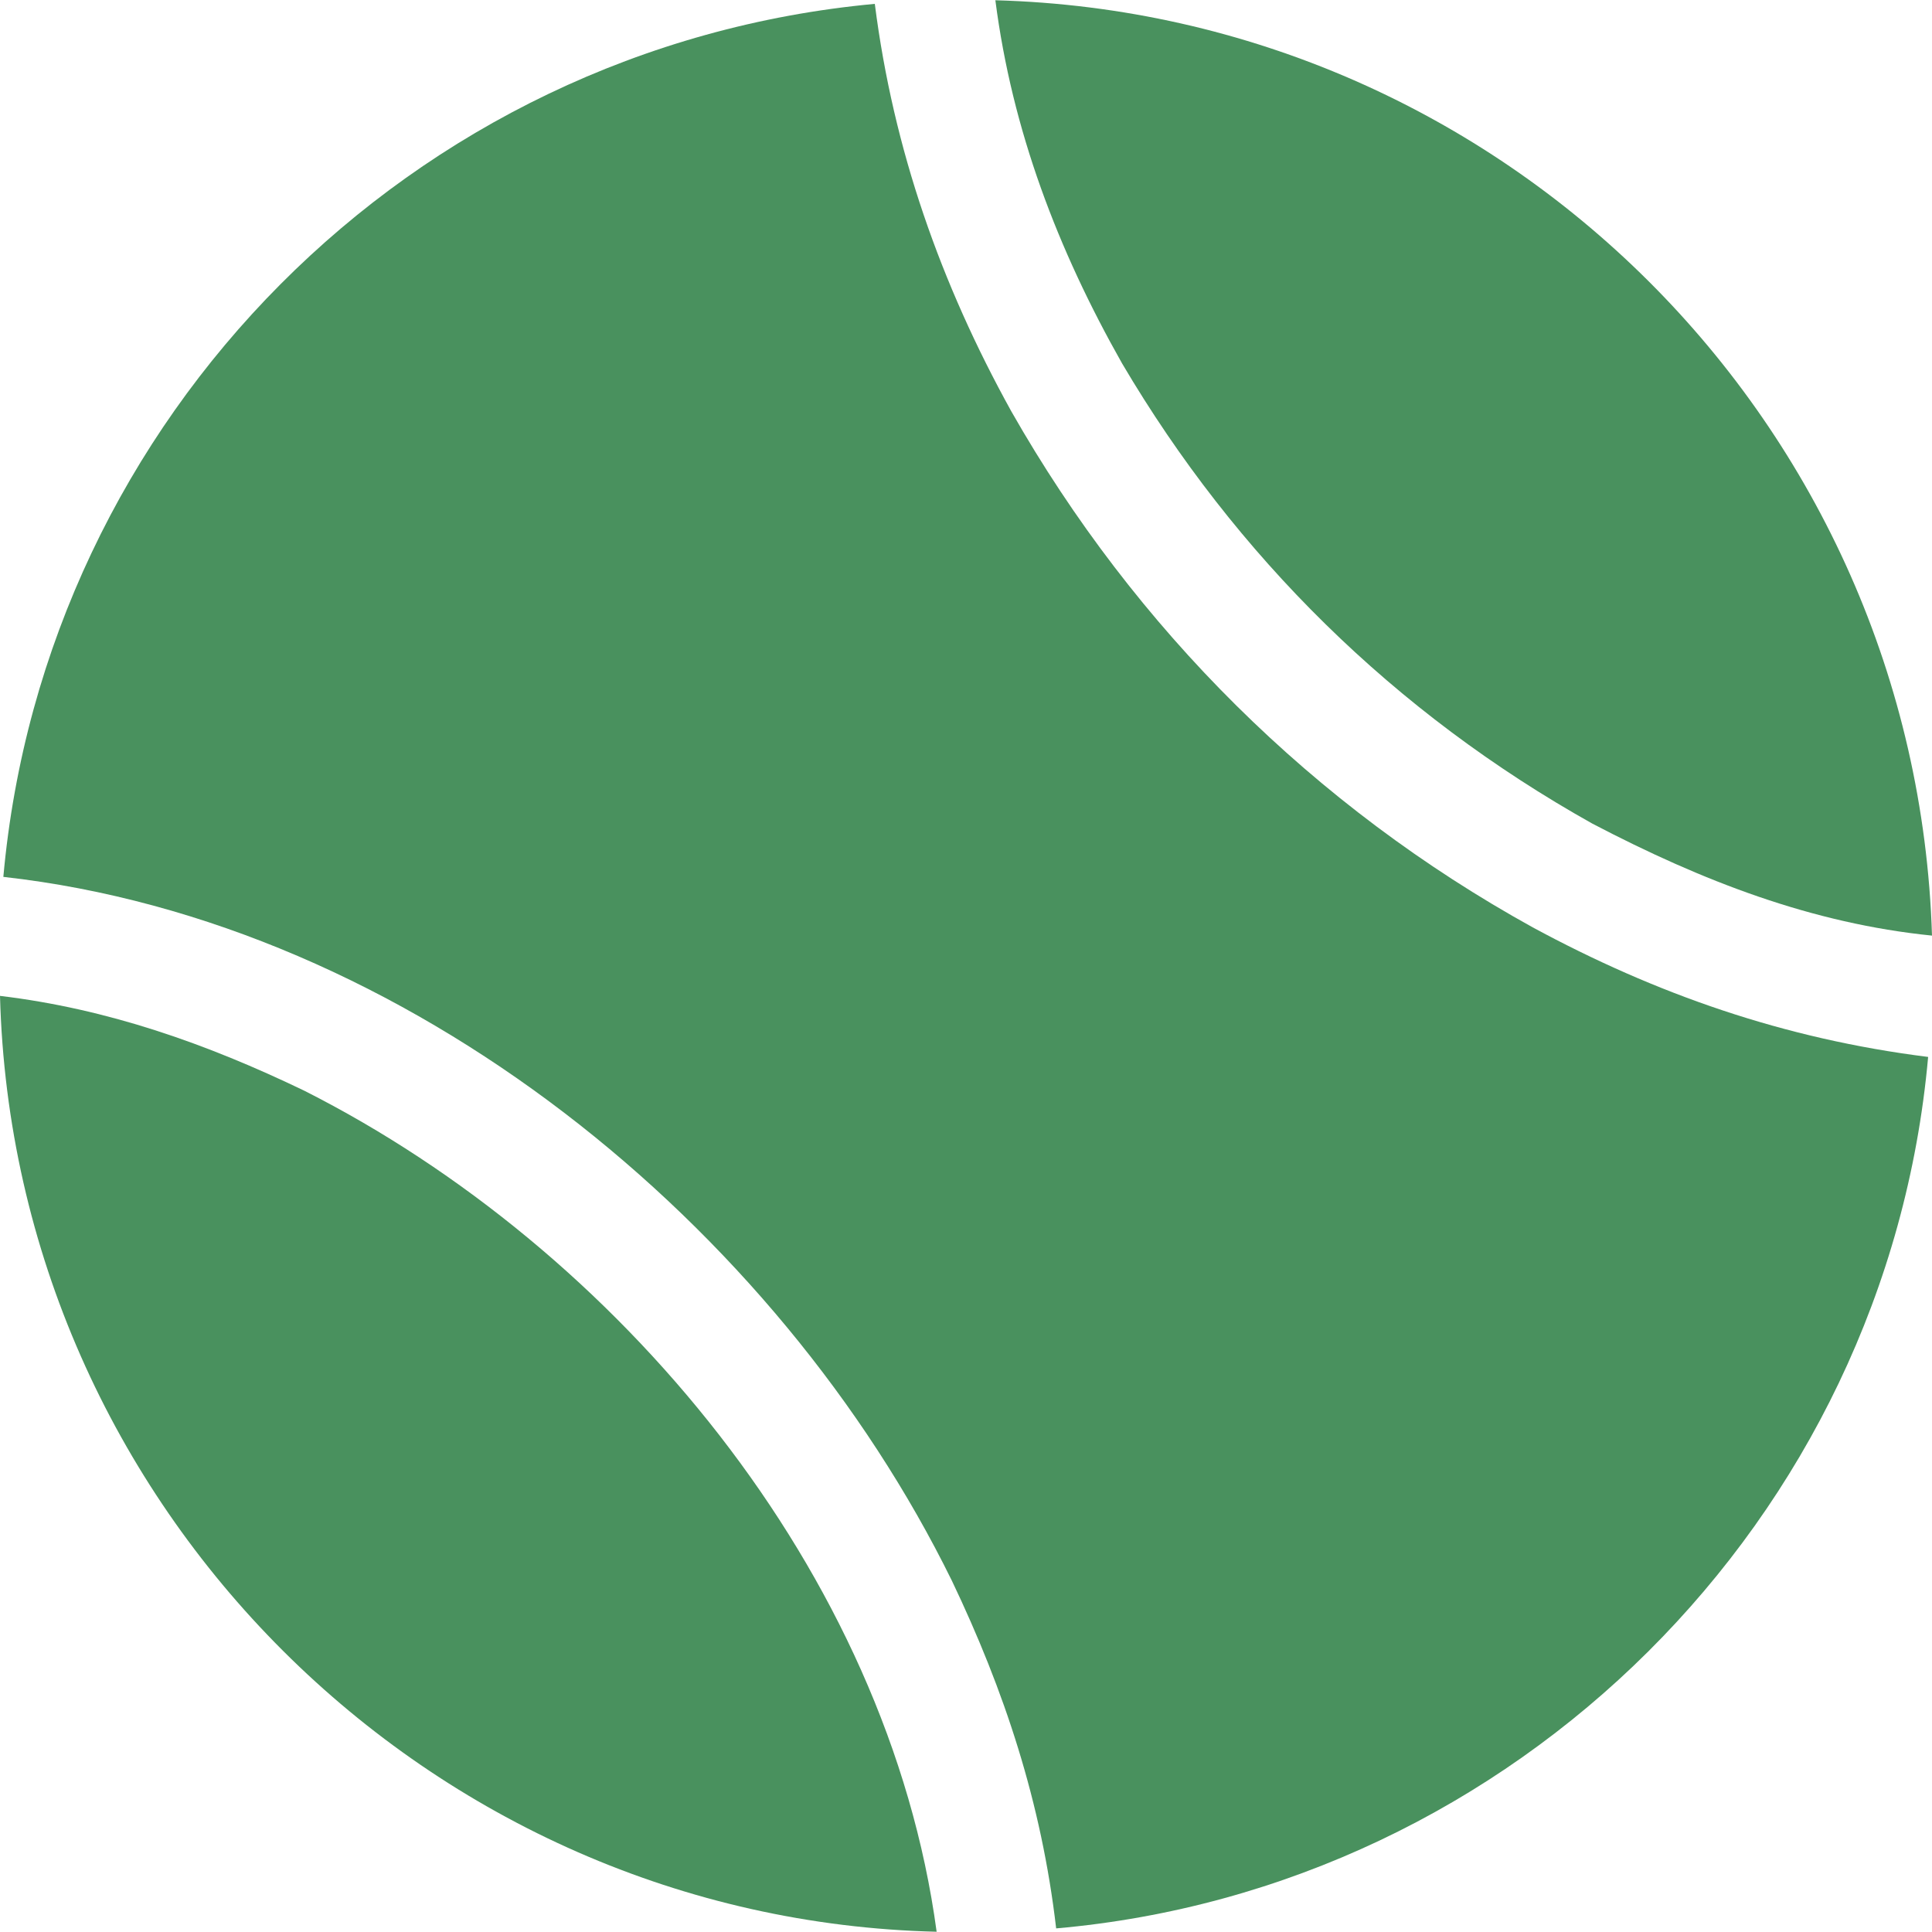
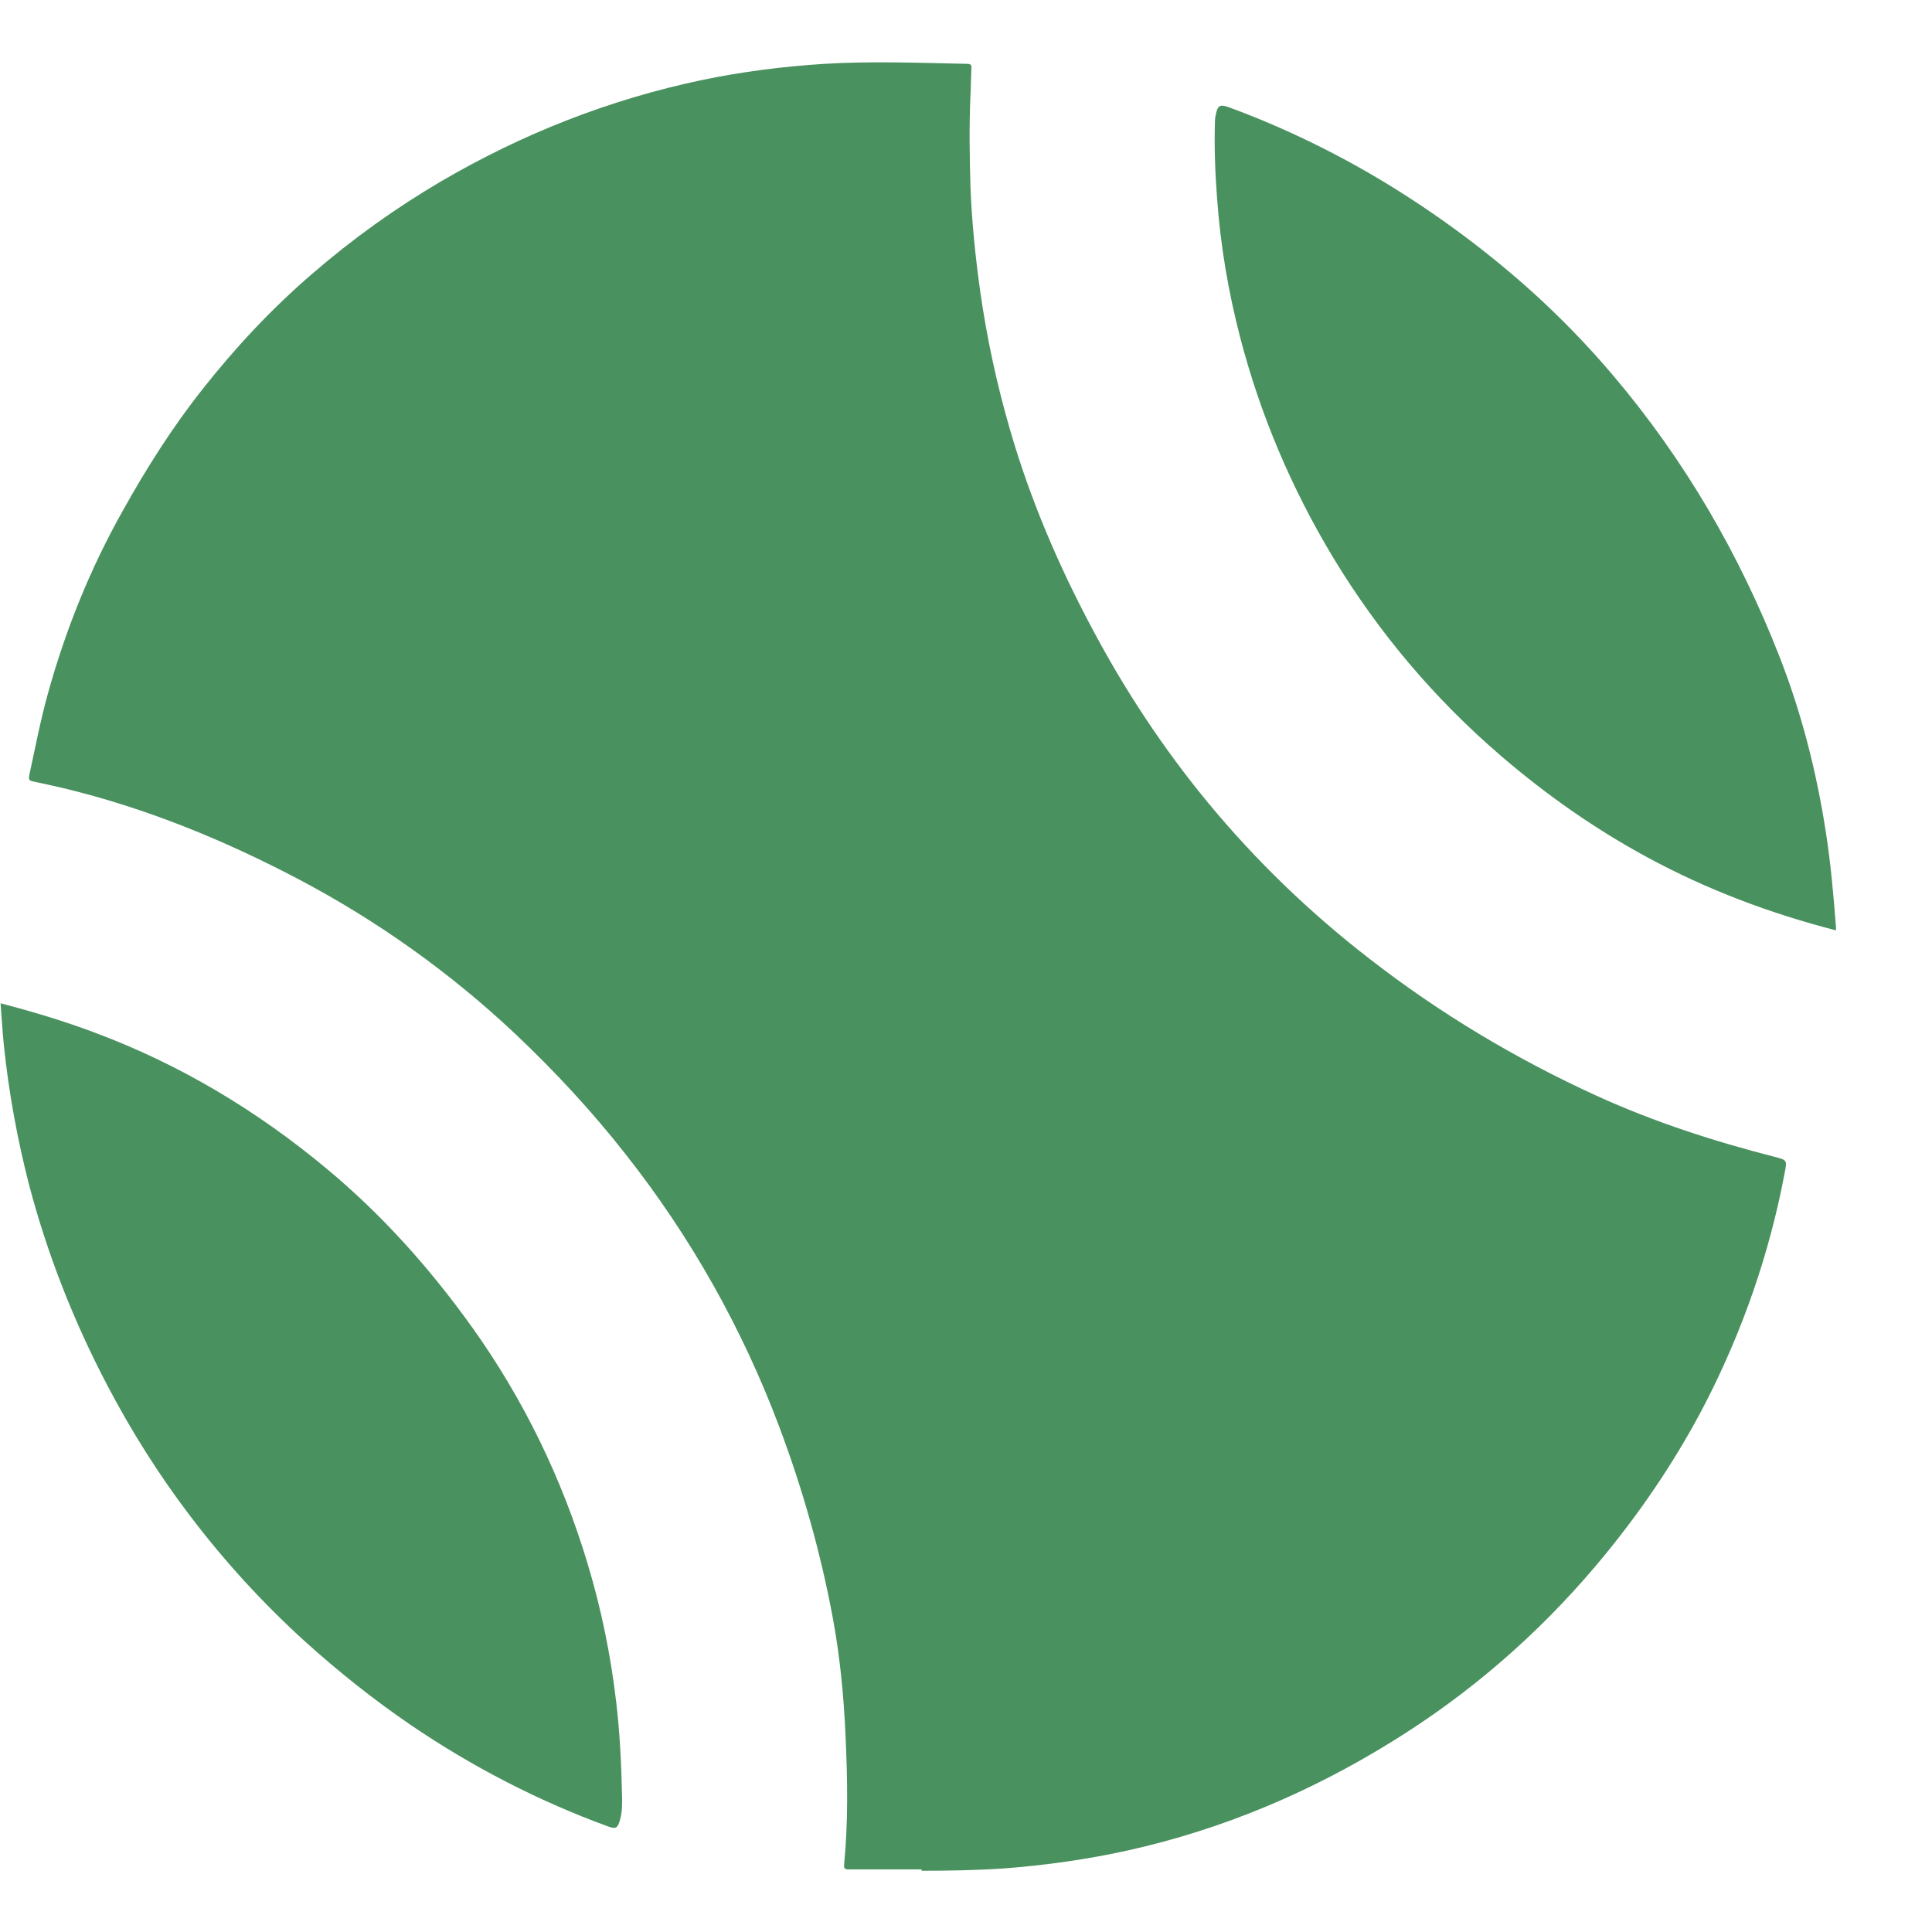
- <svg xmlns="http://www.w3.org/2000/svg" id="Layer_1" data-name="Layer 1" viewBox="0 0 75 75">
-   <defs>
-     <style>
-       .cls-1 {
-         fill: #49915e;
-       }
-     </style>
-   </defs>
-   <path class="cls-1" d="M74.85,41.03c-1.61,18-16.08,32.27-33.85,33.83-.57-4.89-2.01-9.23-4.05-13.5C30.18,47.58,15.85,35.8.13,34.04,1.73,16.21,15.94,1.82,33.96.15c.72,5.66,2.56,10.87,5.3,15.82,4.8,8.44,11.75,15.34,20.24,20.03,4.77,2.58,9.75,4.33,15.35,5.03Z" />
-   <path class="cls-1" d="M61.81,31.97c-7.68-4.3-13.84-10.38-18.25-17.86-2.5-4.42-4.27-9.05-4.92-14.1,19.71.54,35.74,16.39,36.36,36.31-4.64-.47-8.89-2.1-13.19-4.35Z" />
-   <path class="cls-1" d="M11.81,42.34c12.13,6.13,22.66,18.65,24.55,32.65C16.65,74.52.53,58.49,0,38.66c4.17.5,8.01,1.85,11.81,3.68Z" />
+ <svg xmlns="http://www.w3.org/2000/svg" width="16" height="16" viewBox="0 0 20 20" fill="#49915e">
+   <path d="M9.54 19.352C9.288 19.352 9.039 19.352 8.787 19.352C8.748 19.352 8.735 19.344 8.738 19.302C8.782 18.857 8.773 18.413 8.753 17.968C8.735 17.559 8.696 17.154 8.622 16.753C8.496 16.074 8.308 15.411 8.064 14.762C7.681 13.748 7.155 12.812 6.484 11.958C6.131 11.507 5.743 11.089 5.329 10.698C4.657 10.067 3.914 9.537 3.099 9.106C2.319 8.695 1.509 8.364 0.653 8.158C0.549 8.134 0.445 8.111 0.341 8.089C0.307 8.082 0.295 8.074 0.302 8.03C0.364 7.745 0.418 7.458 0.497 7.176C0.68 6.517 0.934 5.886 1.27 5.289C1.514 4.851 1.781 4.428 2.092 4.035C2.435 3.599 2.81 3.198 3.23 2.836C3.647 2.475 4.092 2.156 4.568 1.876C5.412 1.383 6.309 1.03 7.264 0.829C7.681 0.742 8.106 0.688 8.533 0.661C9.027 0.631 9.521 0.651 10.014 0.661C10.051 0.661 10.059 0.676 10.056 0.708C10.051 0.802 10.051 0.898 10.046 0.992C10.032 1.304 10.037 1.616 10.046 1.926C10.059 2.287 10.096 2.646 10.145 3.002C10.214 3.492 10.318 3.975 10.456 4.45C10.664 5.168 10.955 5.849 11.306 6.507C11.646 7.148 12.044 7.75 12.505 8.309C13.004 8.913 13.567 9.455 14.187 9.933C14.912 10.495 15.695 10.963 16.529 11.344C17.122 11.614 17.739 11.814 18.369 11.975C18.502 12.01 18.5 12.01 18.475 12.141C18.317 12.98 18.038 13.78 17.648 14.537C17.334 15.141 16.952 15.698 16.512 16.218C15.907 16.931 15.209 17.535 14.416 18.025C13.567 18.552 12.658 18.936 11.683 19.154C11.259 19.248 10.826 19.309 10.392 19.342C10.108 19.361 9.824 19.366 9.54 19.366C9.54 19.361 9.54 19.357 9.54 19.352Z" />
+   <path d="M0.006 10.386C0.339 10.473 0.66 10.569 0.976 10.688C1.86 11.017 2.657 11.495 3.38 12.097C3.958 12.577 4.454 13.134 4.891 13.745C5.422 14.49 5.817 15.305 6.081 16.181C6.225 16.656 6.323 17.139 6.38 17.629C6.417 17.946 6.432 18.263 6.439 18.579C6.442 18.669 6.442 18.758 6.417 18.844C6.392 18.928 6.373 18.936 6.291 18.906C5.568 18.641 4.889 18.29 4.252 17.857C3.867 17.594 3.504 17.305 3.158 16.993C2.719 16.594 2.321 16.159 1.963 15.686C1.642 15.263 1.361 14.817 1.114 14.347C0.764 13.681 0.49 12.985 0.299 12.258C0.178 11.785 0.09 11.305 0.04 10.819C0.025 10.676 0.018 10.532 0.006 10.386Z" />
+   <path d="M19.006 9.631C18.322 9.455 17.672 9.21 17.055 8.876C16.51 8.581 16.006 8.227 15.537 7.824C14.848 7.232 14.27 6.547 13.801 5.772C13.372 5.059 13.048 4.299 12.838 3.492C12.715 3.019 12.634 2.539 12.599 2.052C12.579 1.789 12.569 1.524 12.577 1.26C12.577 1.242 12.579 1.222 12.582 1.205C12.604 1.086 12.626 1.074 12.737 1.116C13.303 1.326 13.843 1.589 14.359 1.903C14.873 2.217 15.357 2.574 15.806 2.972C16.127 3.257 16.428 3.566 16.707 3.896C17.443 4.767 18.008 5.74 18.423 6.802C18.65 7.383 18.803 7.985 18.899 8.601C18.951 8.933 18.981 9.267 19.006 9.601C19.006 9.611 19.006 9.621 19.006 9.631Z" />
</svg>
